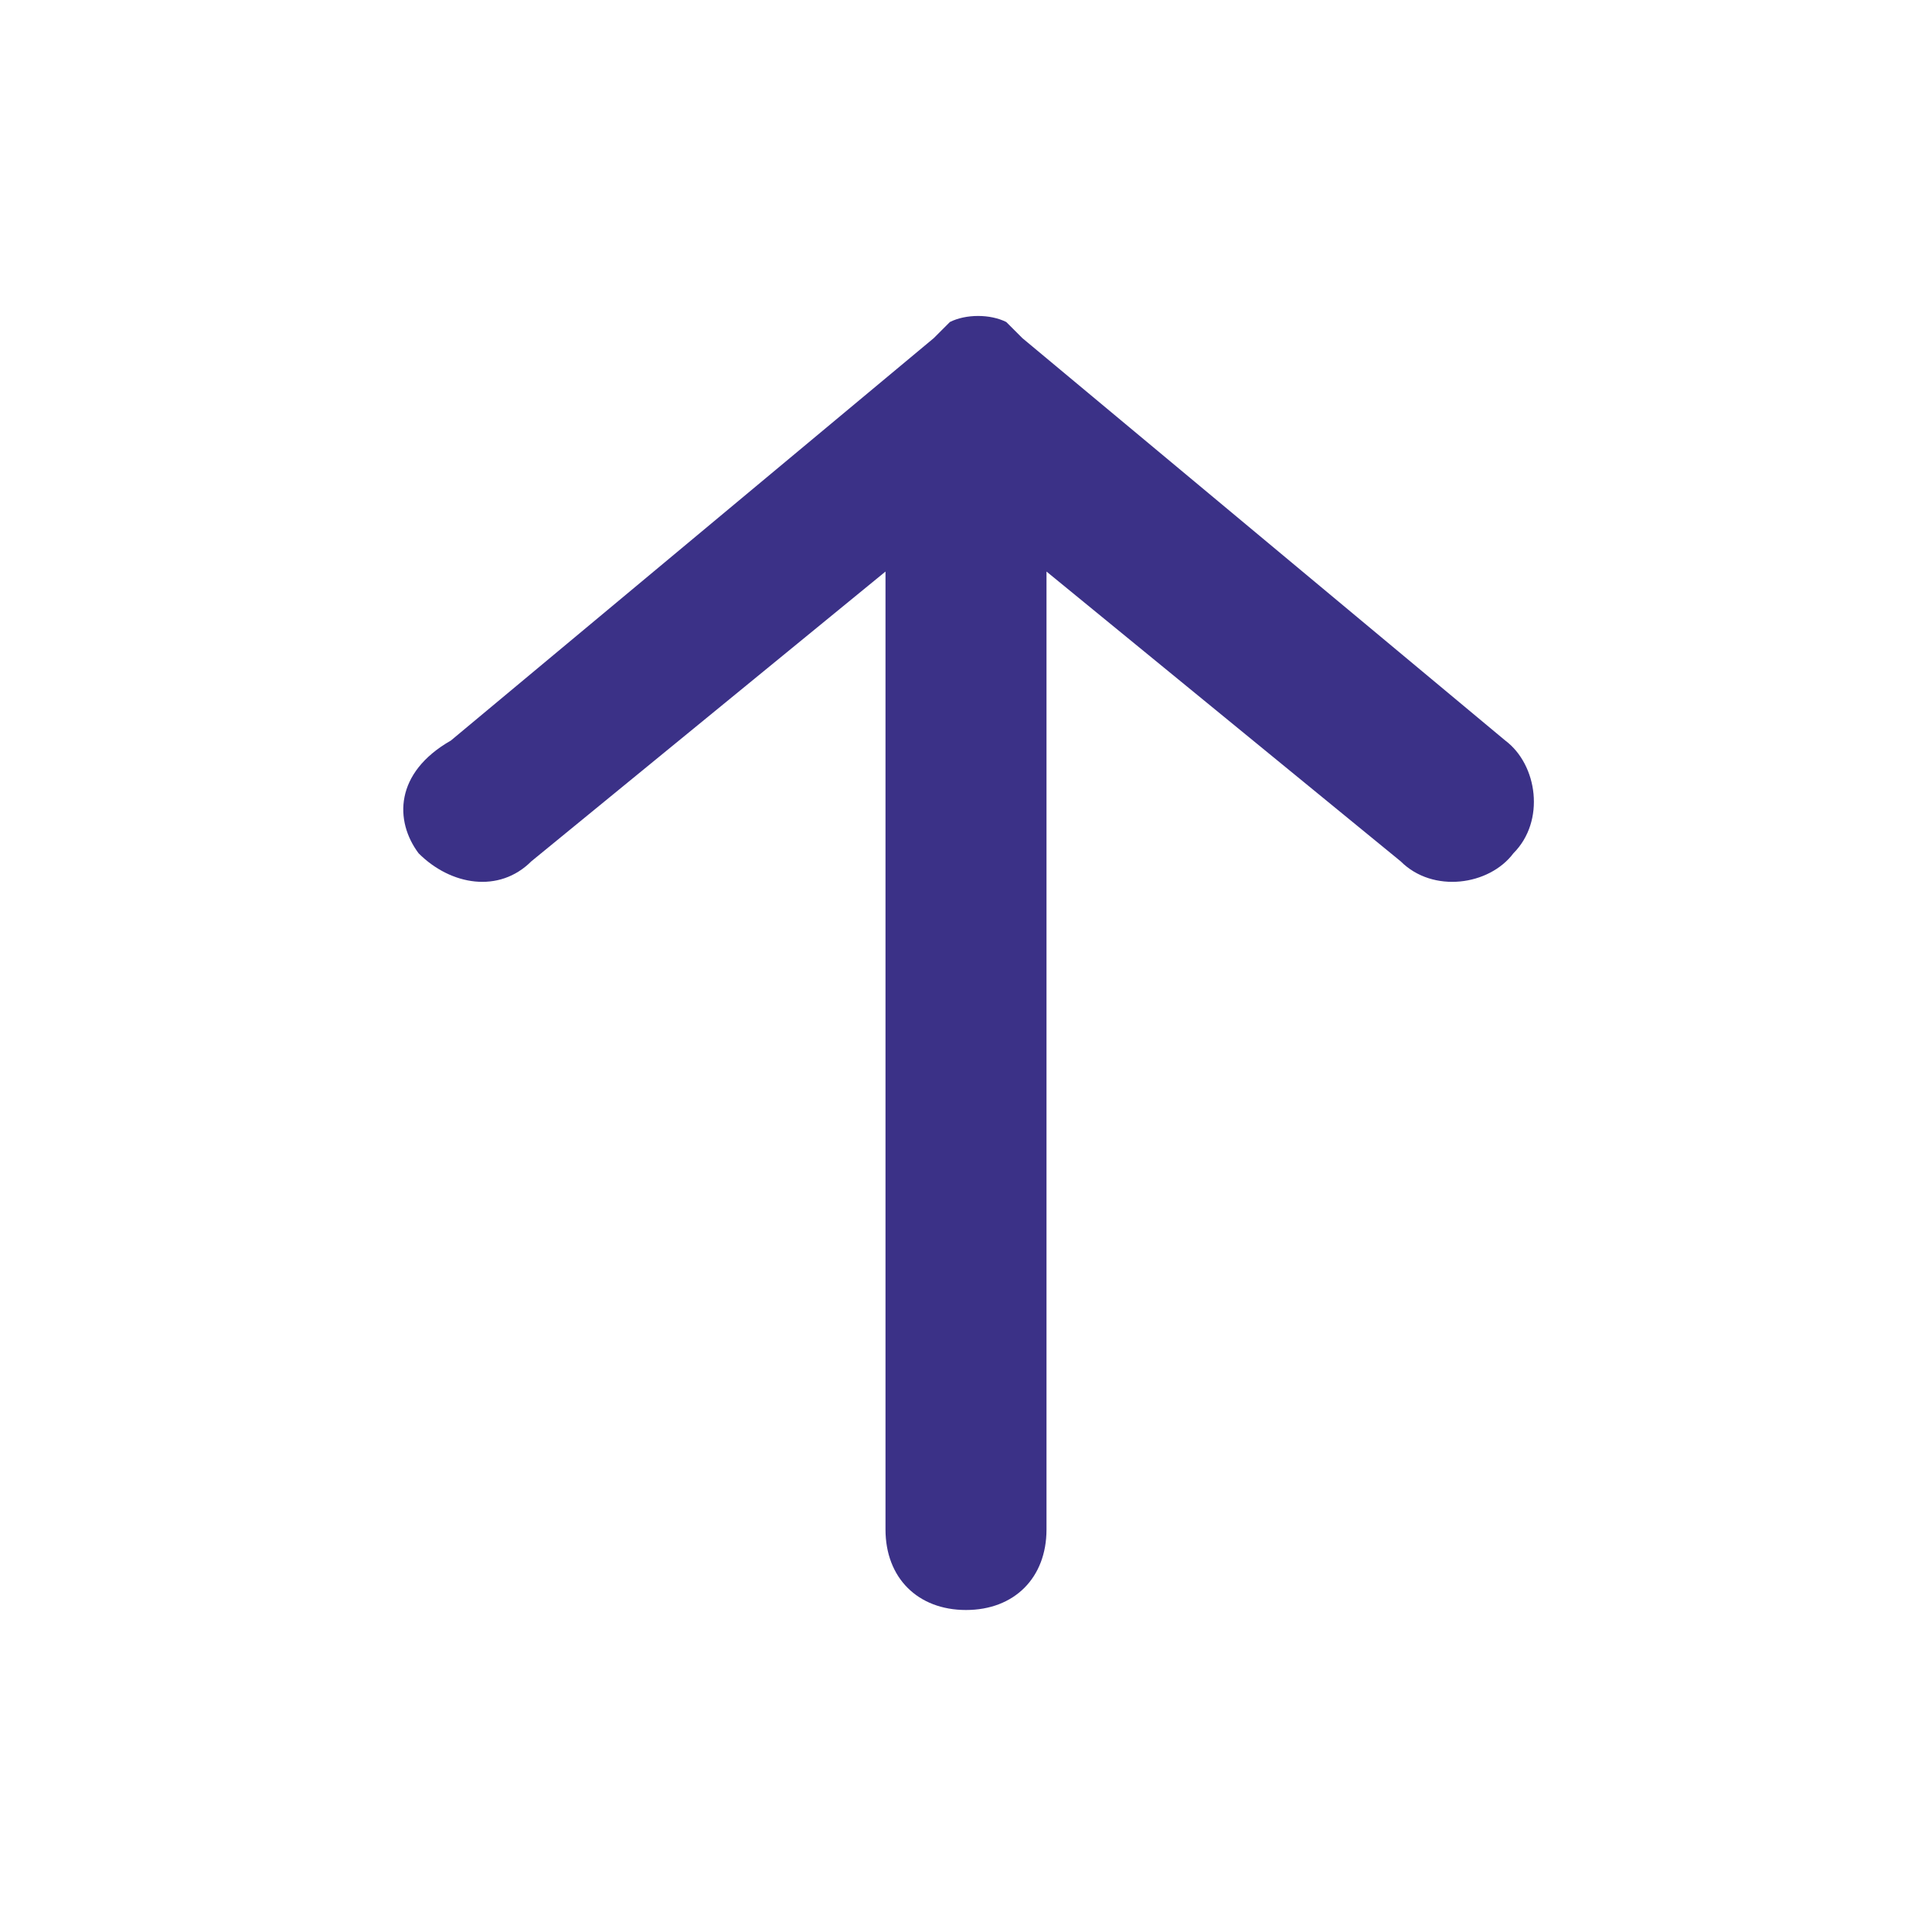
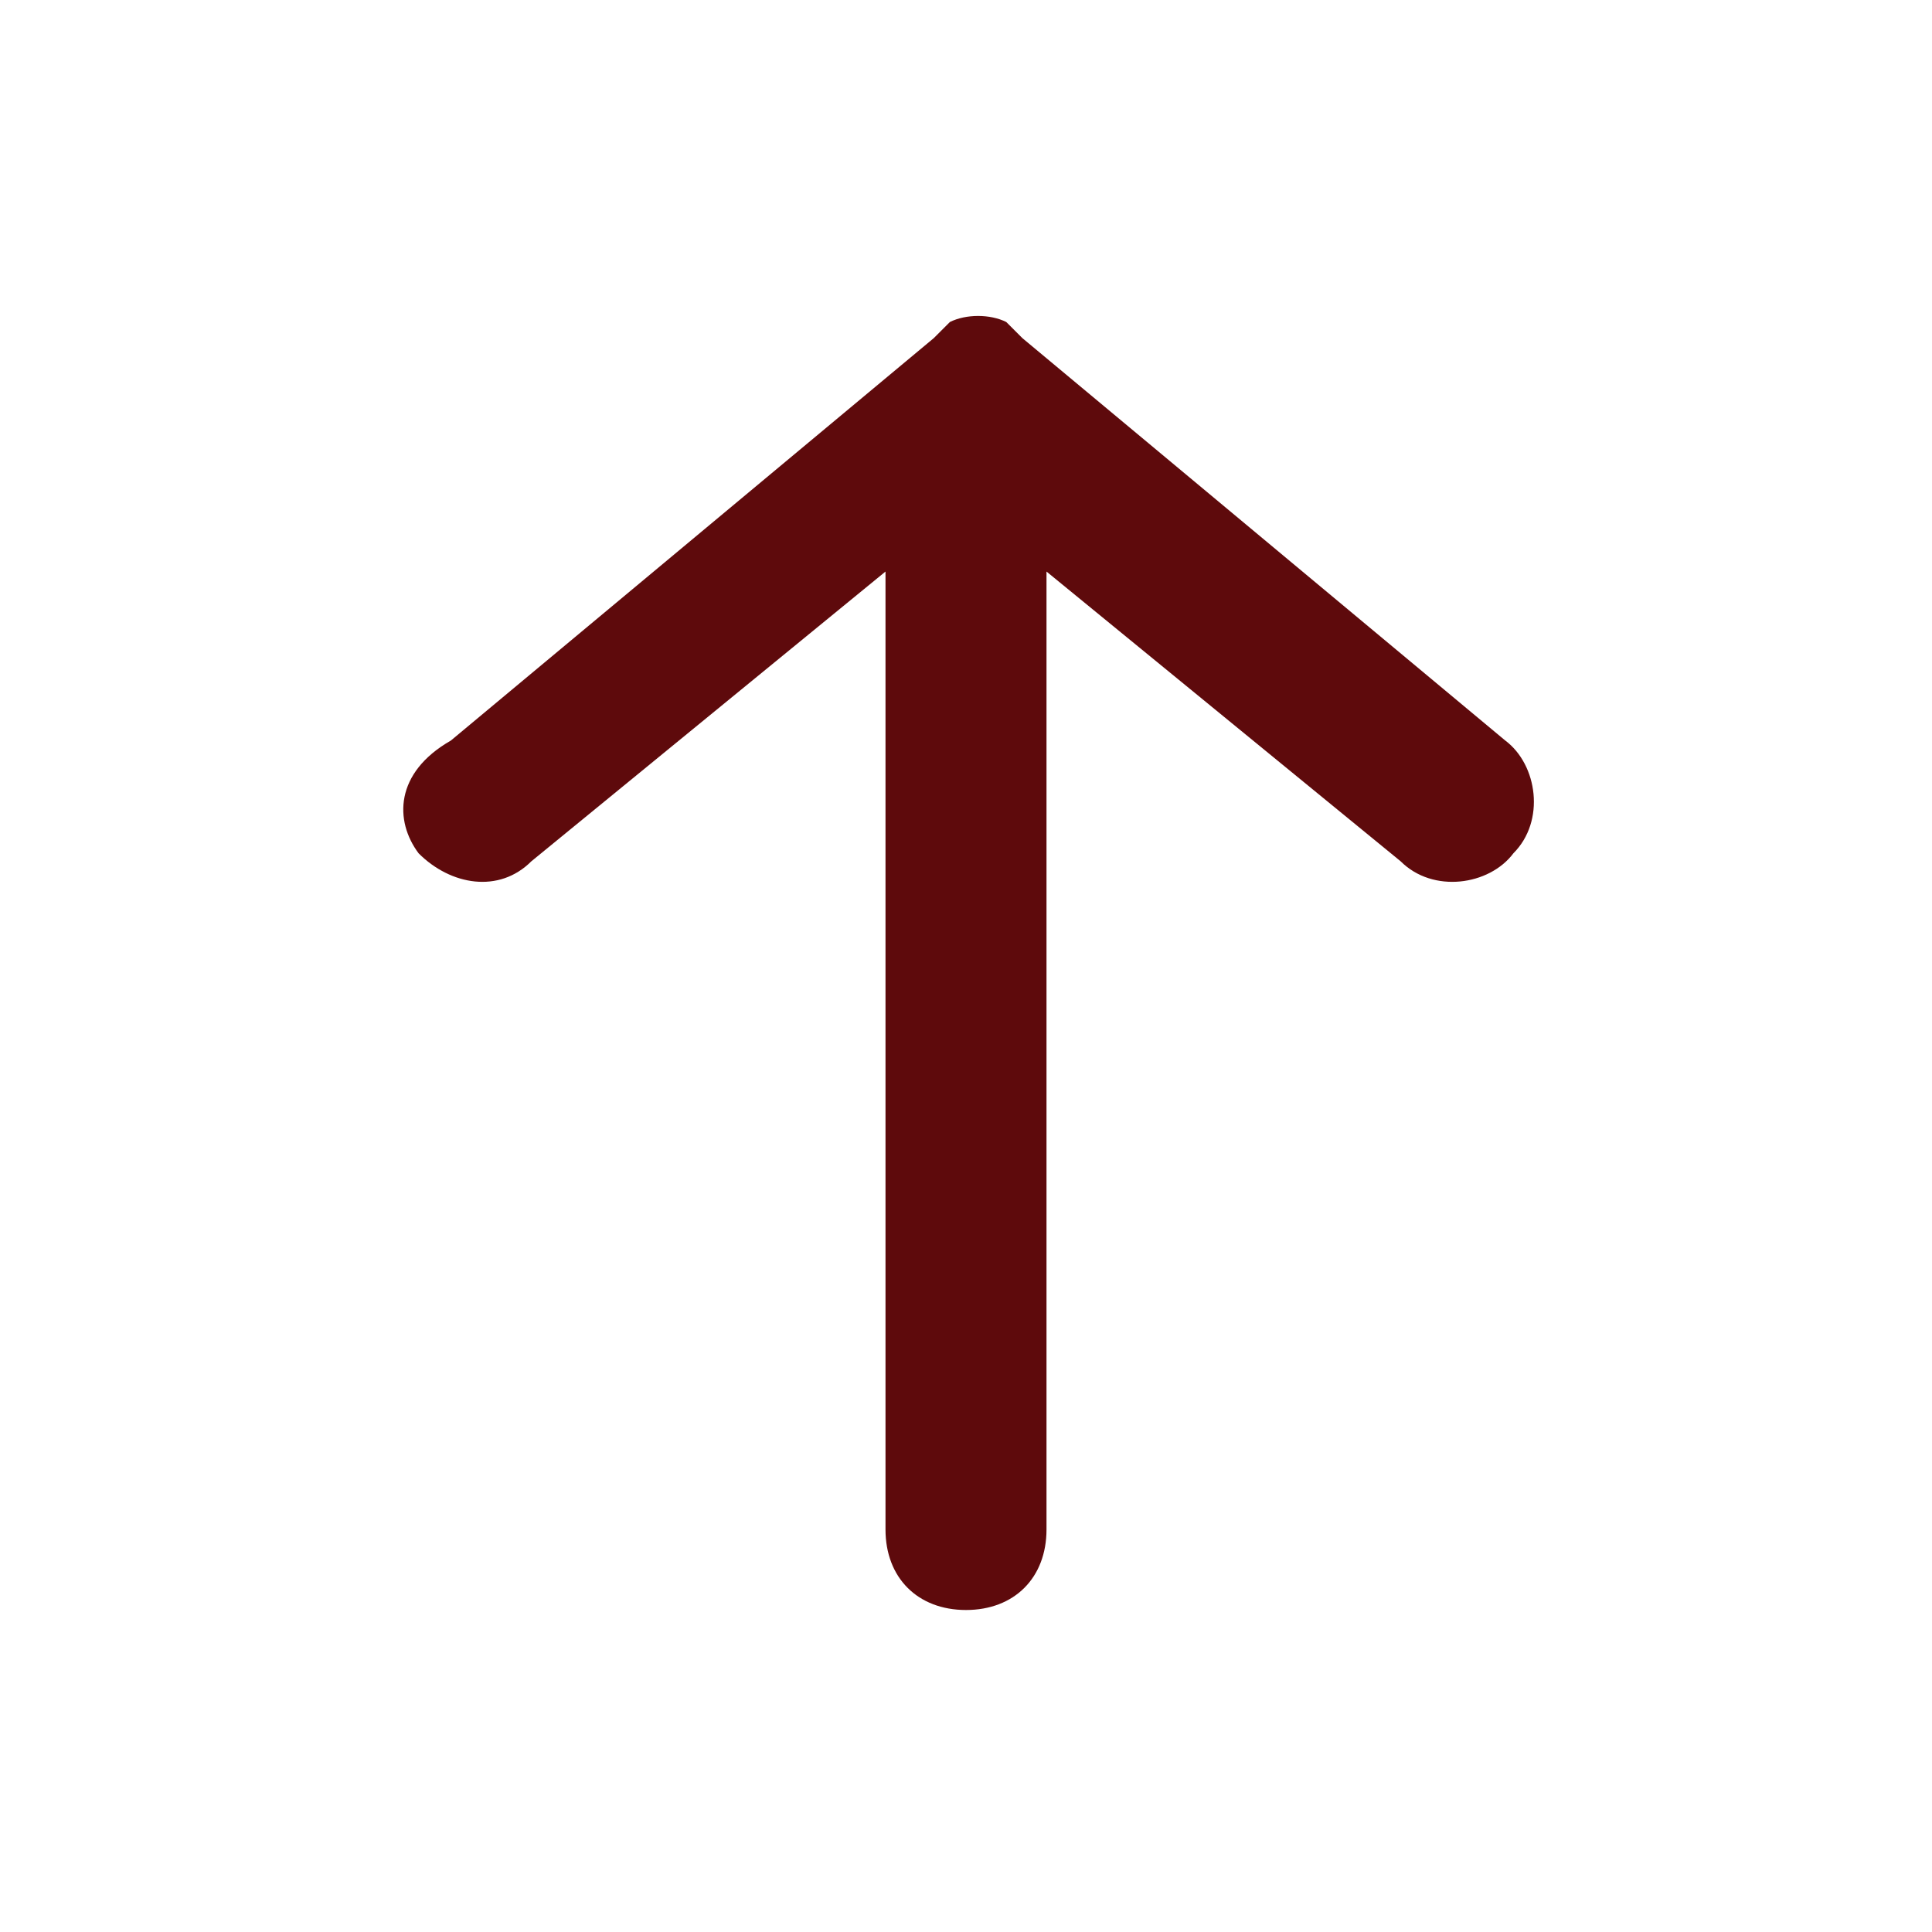
<svg xmlns="http://www.w3.org/2000/svg" class="" xml:space="preserve" style="enable-background:new 0 0 512 512" viewBox="0 0 24 24" y="0" x="0" height="512" width="512" version="1.1">
  <g>
-     <path class="" data-original="#000000" opacity="1" fill="#3b3187" d="M5.2 10.6c.4.4 1 .5 1.4.1L11 7.1V19c0 .6.4 1 1 1s1-.4 1-1V7.1l4.4 3.6c.4.4 1.1.3 1.4-.1.4-.4.3-1.1-.1-1.4l-6-5-.1-.1-.1-.1c-.2-.1-.5-.1-.7 0l-.1.1-.1.1-6 5c-.7.4-.7 1-.4 1.4z" />
+     <path class="" data-original="#000000" opacity="1" fill="#5e0a0c" d="M5.2 10.6c.4.4 1 .5 1.4.1L11 7.1V19c0 .6.4 1 1 1s1-.4 1-1V7.1l4.4 3.6c.4.4 1.1.3 1.4-.1.4-.4.3-1.1-.1-1.4l-6-5-.1-.1-.1-.1c-.2-.1-.5-.1-.7 0l-.1.1-.1.1-6 5c-.7.4-.7 1-.4 1.4z" />
  </g>
</svg>
